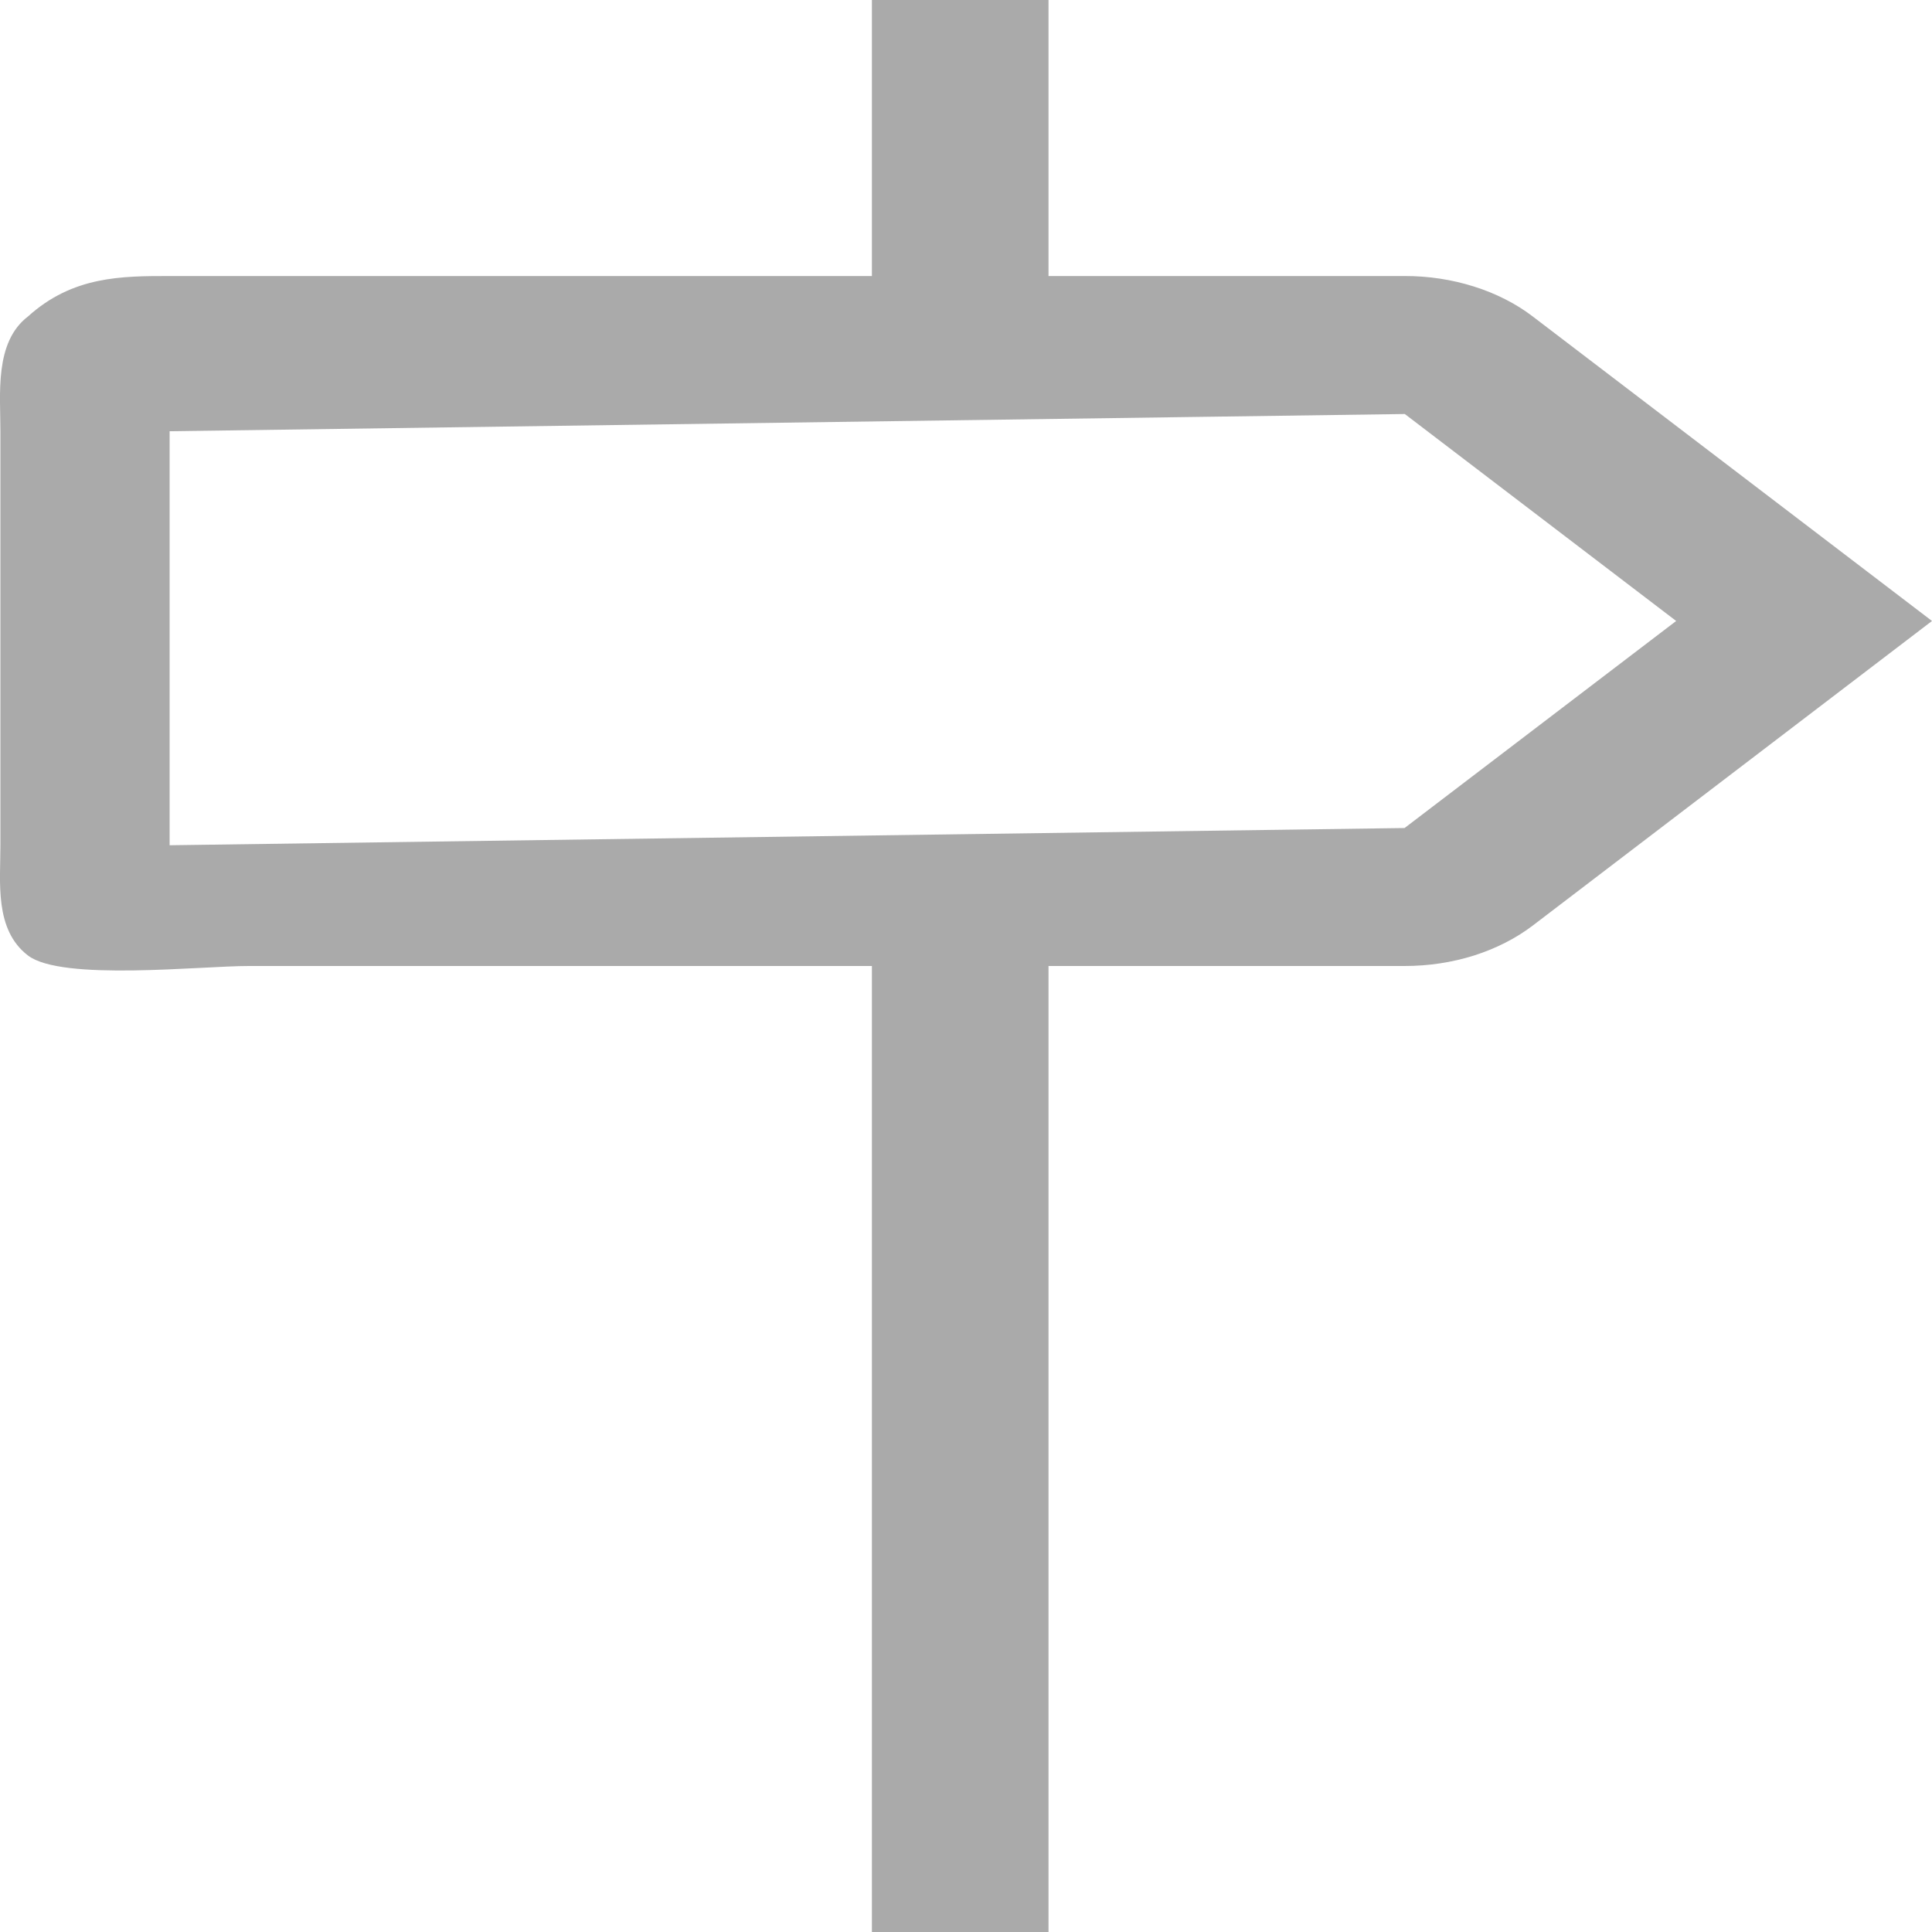
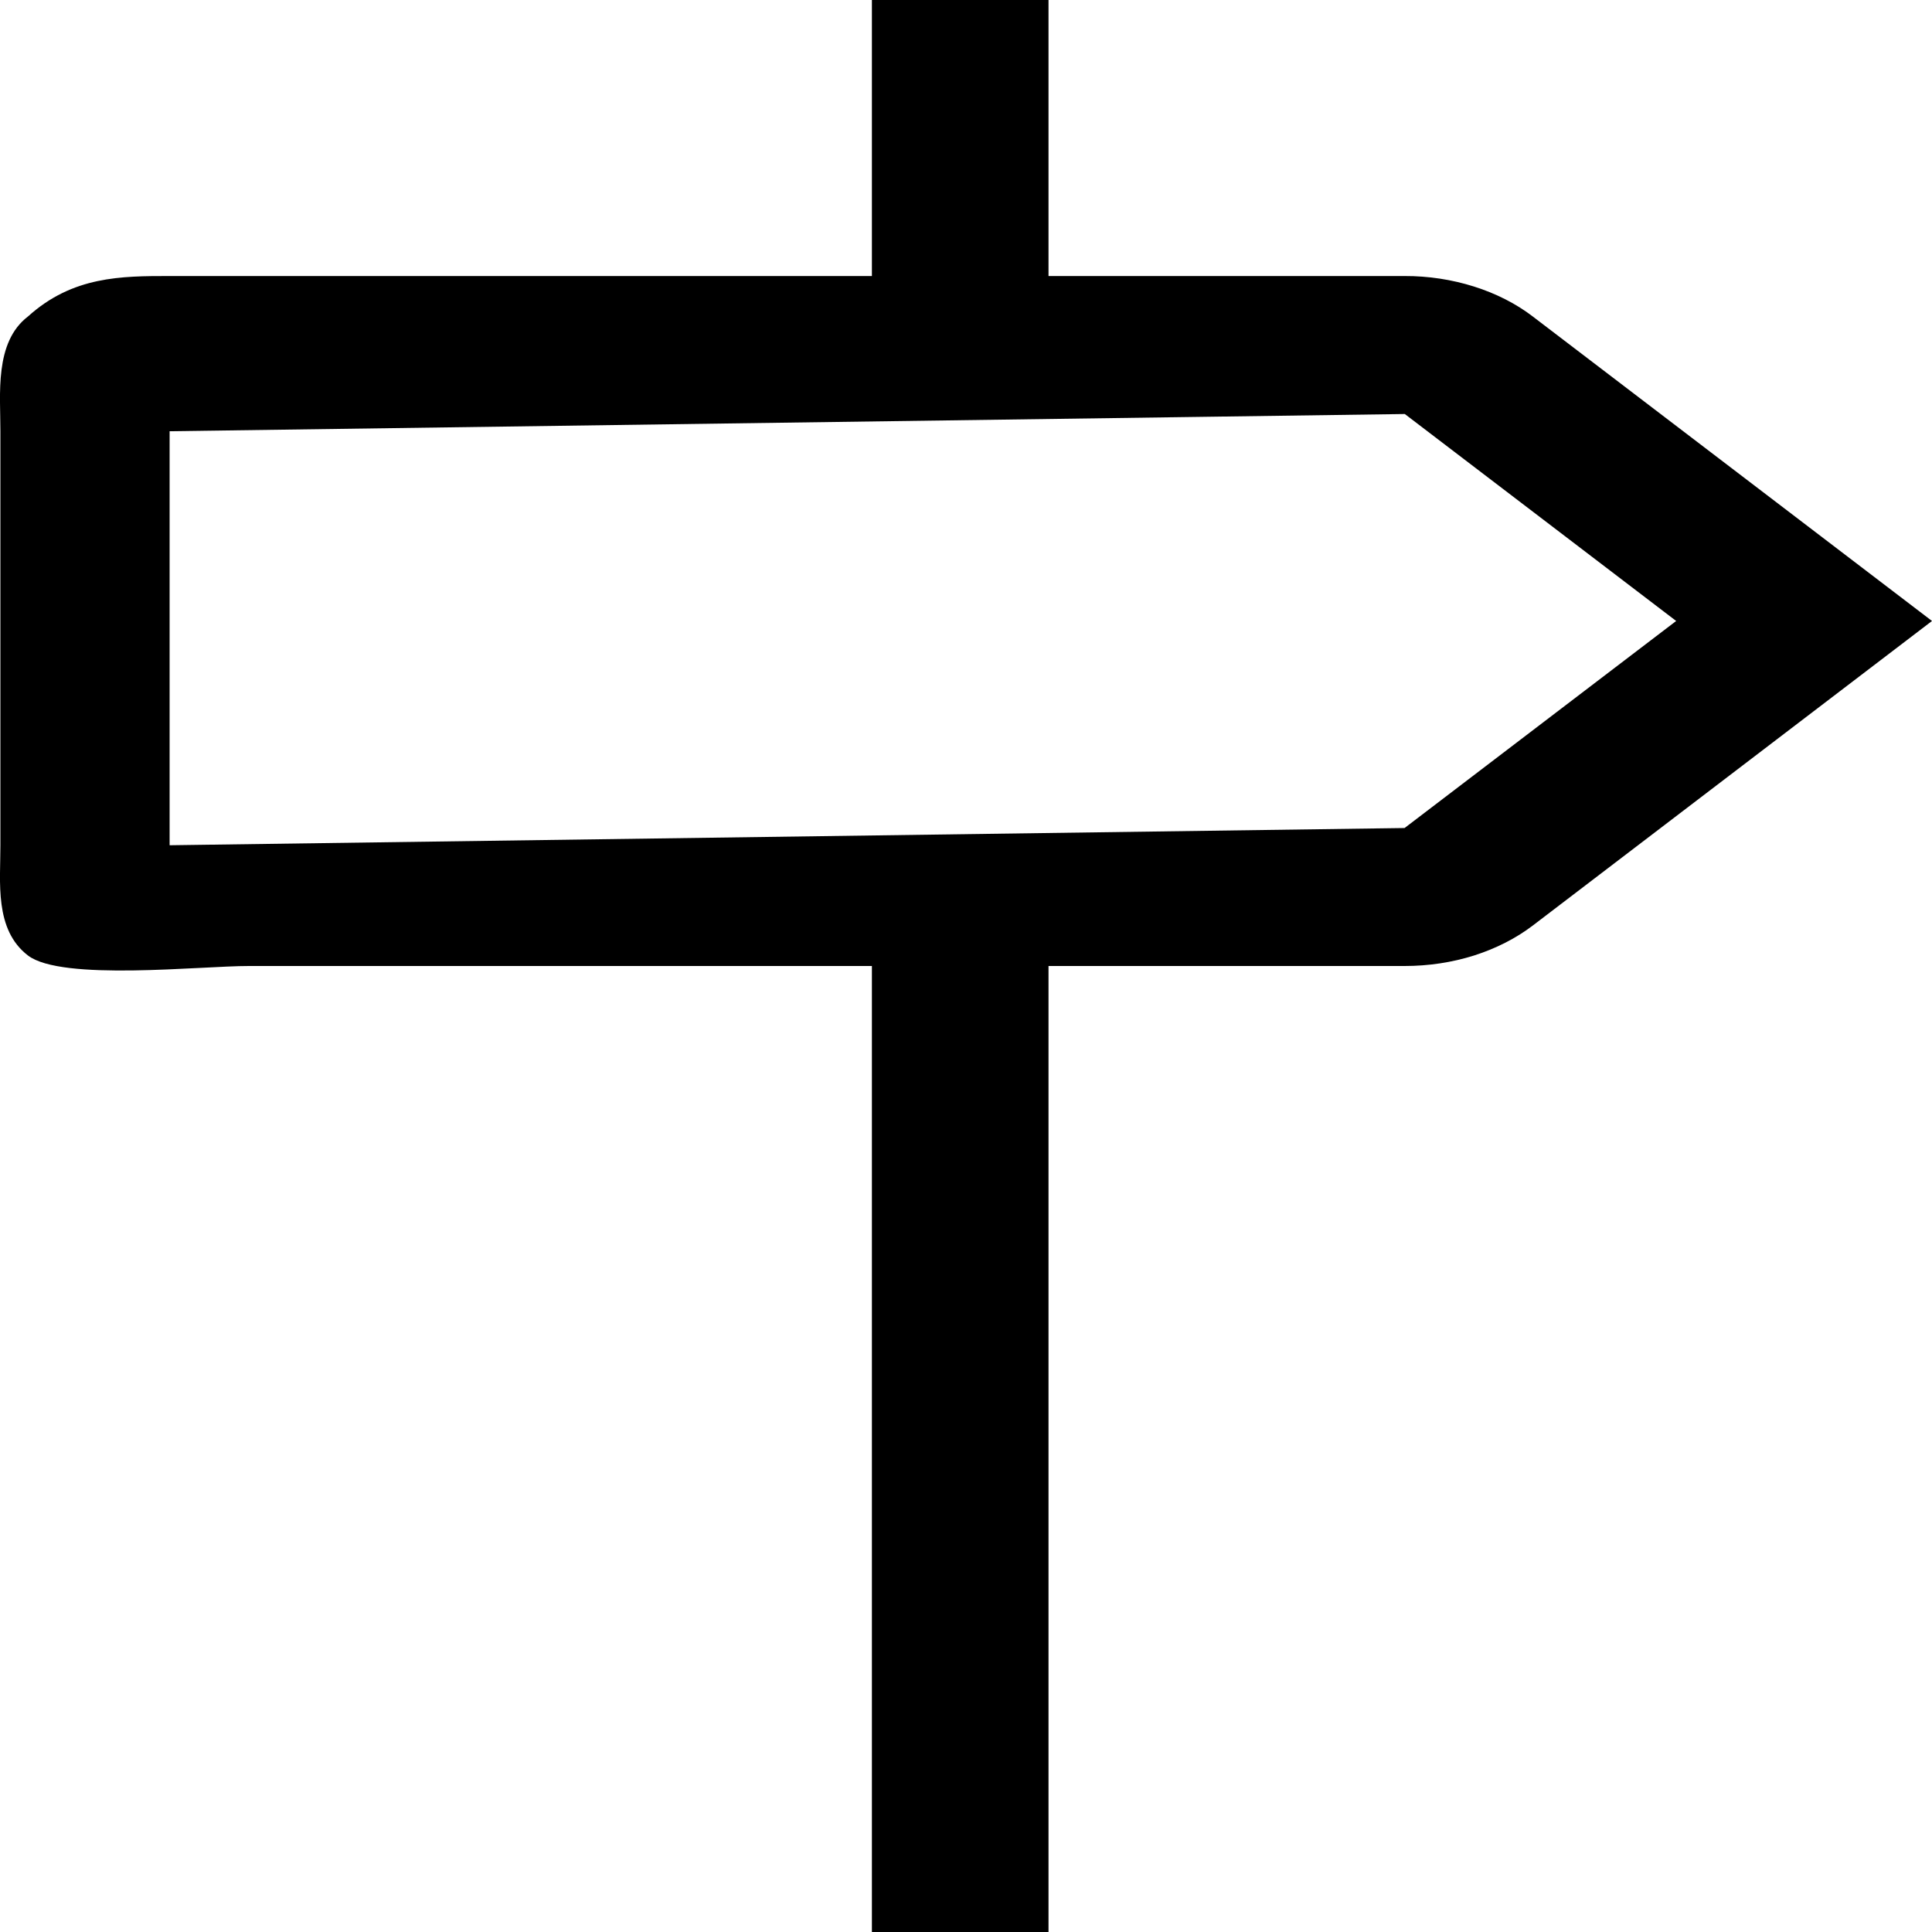
<svg xmlns="http://www.w3.org/2000/svg" width="24" height="24" viewBox="0 0 24 24" fill="none">
-   <path d="M19.04 3.931C18.831 3.771 18.582 3.645 18.309 3.559C18.036 3.473 17.744 3.428 17.448 3.429H13.025V0H10.831V3.429H2.107C1.511 3.429 0.903 3.429 0.348 3.931C-0.073 4.252 0.006 4.903 0.005 5.357V10.5C0.006 10.954 -0.073 11.548 0.348 11.87C0.769 12.191 2.496 11.999 3.092 12H10.831V24H13.025V12H17.449C17.745 12 18.037 11.956 18.31 11.87C18.583 11.783 18.831 11.657 19.04 11.498L24 7.714L19.04 3.931ZM17.448 10.286L2.107 10.5V5.357L17.451 5.143L20.822 7.714L17.448 10.286Z" fill="#AAAAAA" />
+   <path d="M19.04 3.931C18.831 3.771 18.582 3.645 18.309 3.559C18.036 3.473 17.744 3.428 17.448 3.429H13.025V0H10.831V3.429H2.107C1.511 3.429 0.903 3.429 0.348 3.931C-0.073 4.252 0.006 4.903 0.005 5.357V10.5C0.006 10.954 -0.073 11.548 0.348 11.87C0.769 12.191 2.496 11.999 3.092 12H10.831V24H13.025V12H17.449C17.745 12 18.037 11.956 18.31 11.87C18.583 11.783 18.831 11.657 19.04 11.498L24 7.714L19.04 3.931ZM17.448 10.286L2.107 10.5V5.357L17.451 5.143L20.822 7.714L17.448 10.286Z" fill="currentColor" />
</svg>
